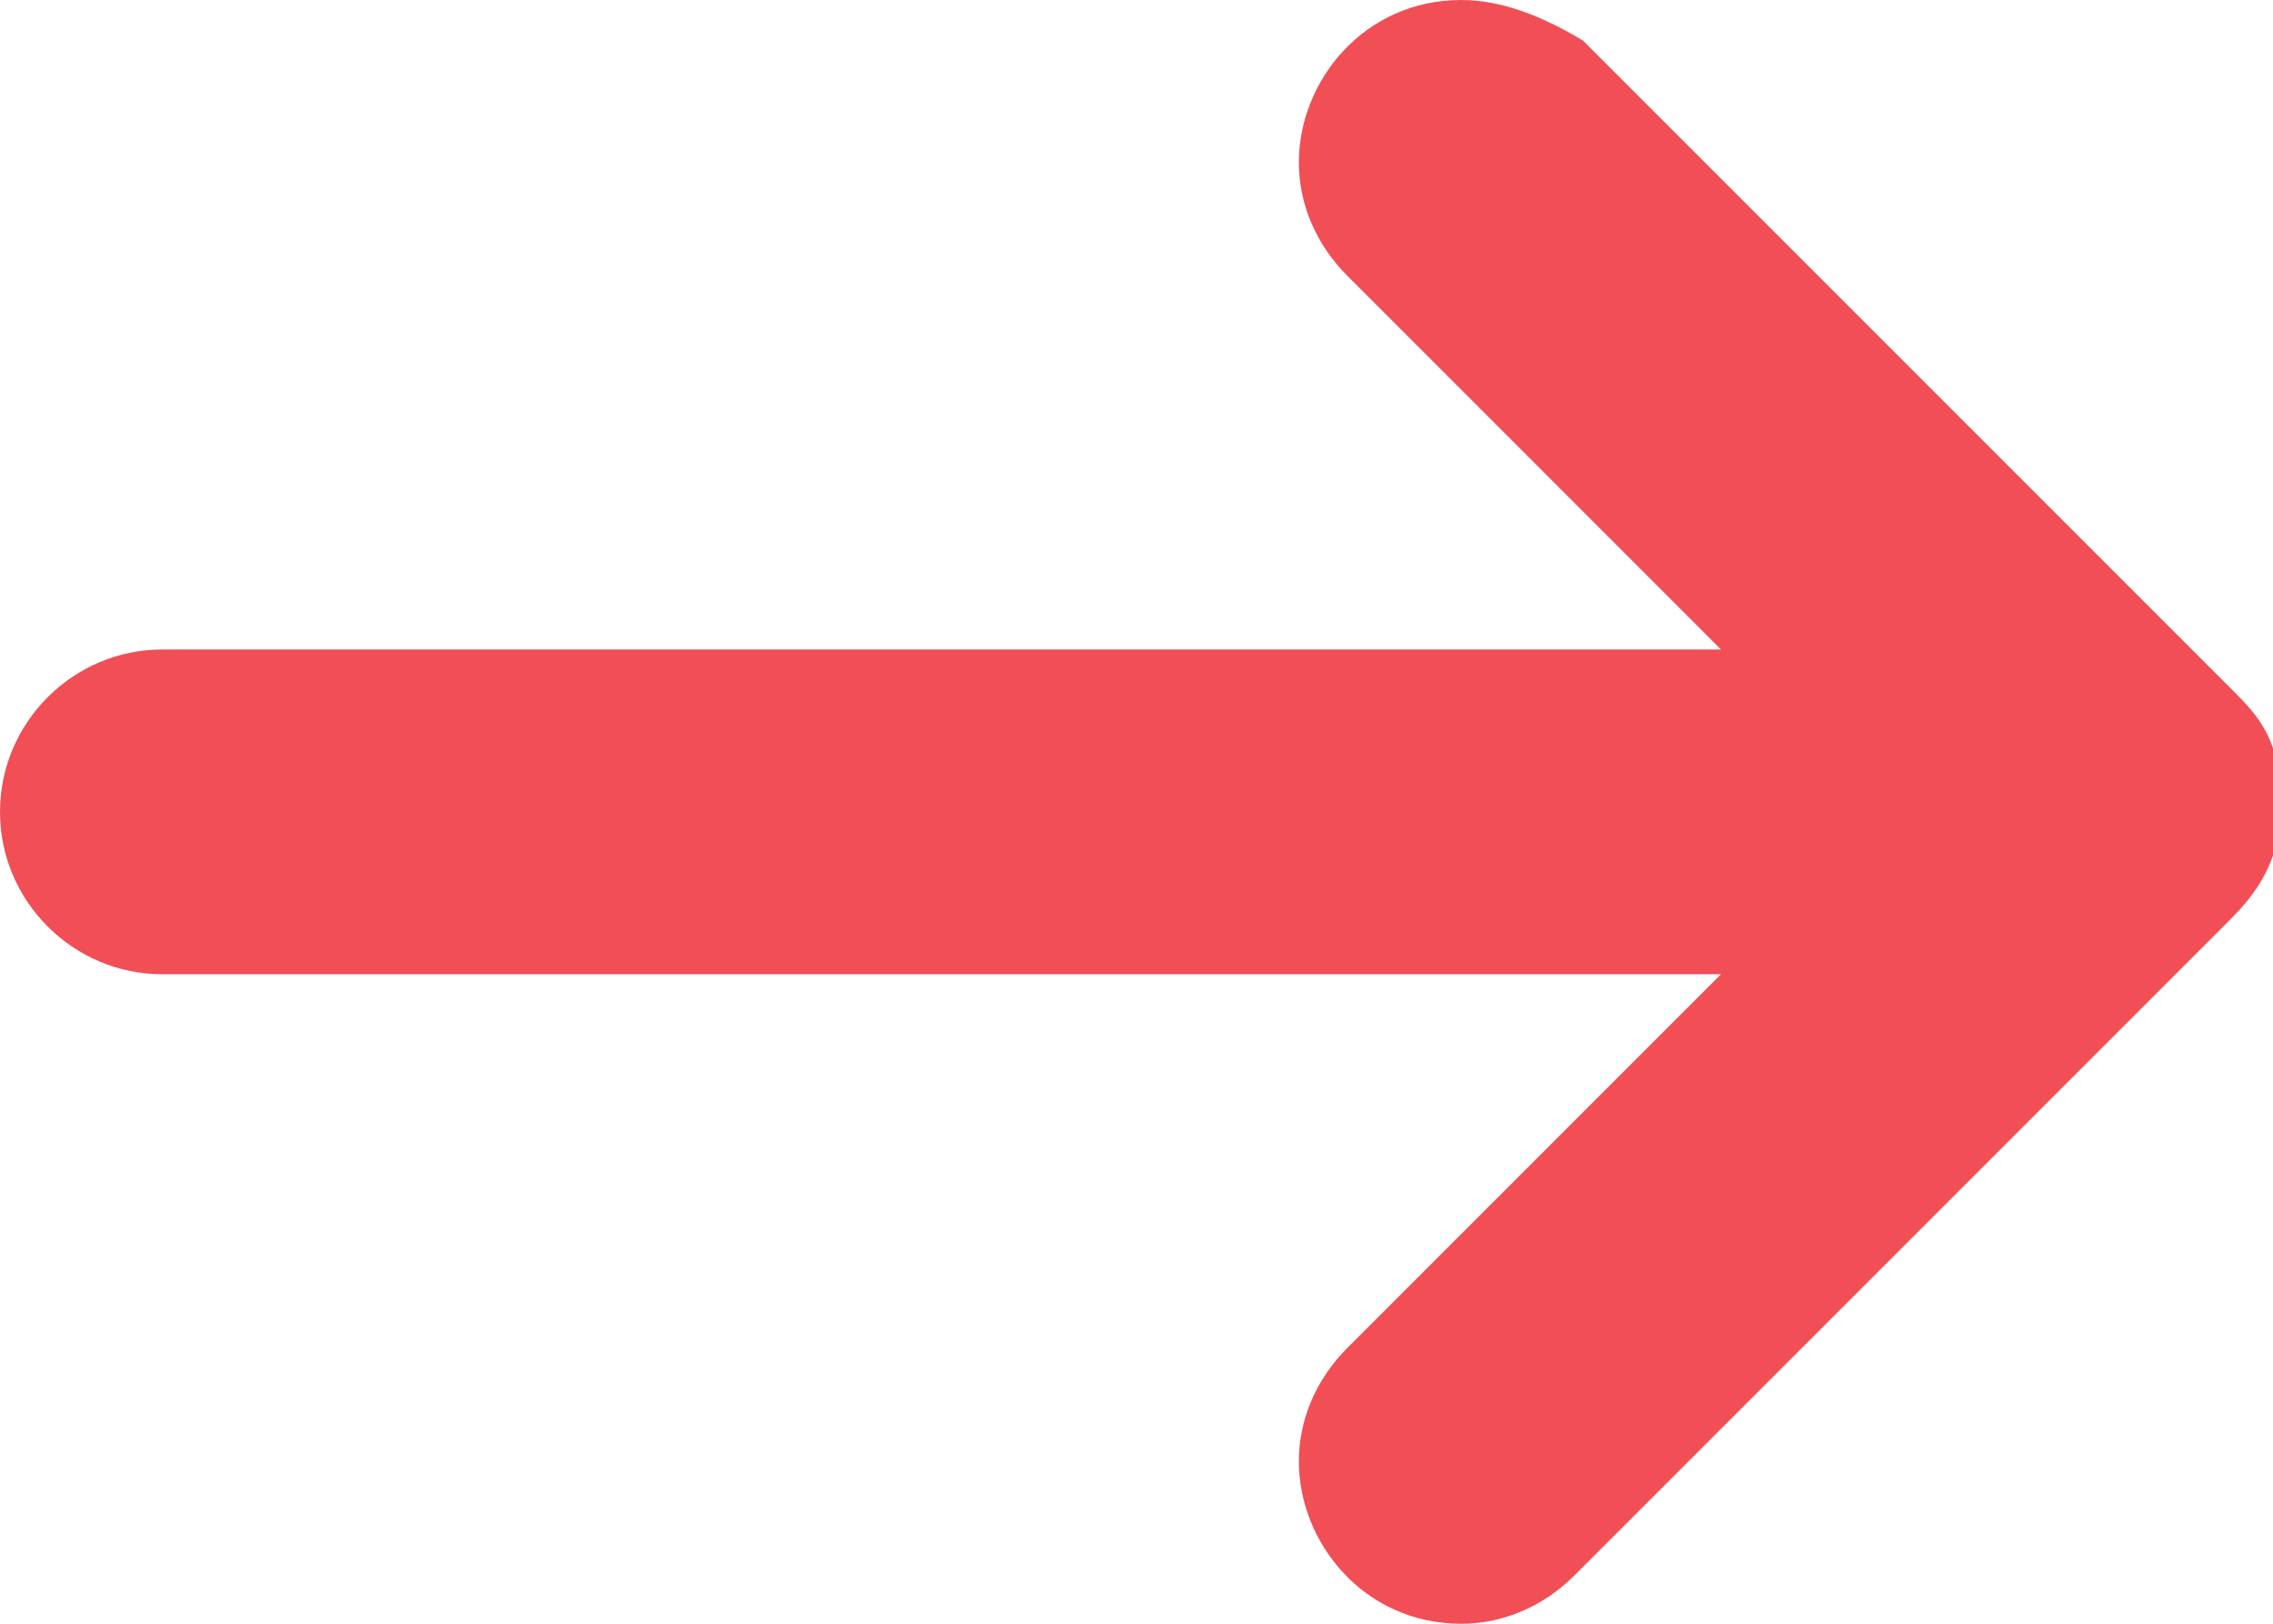
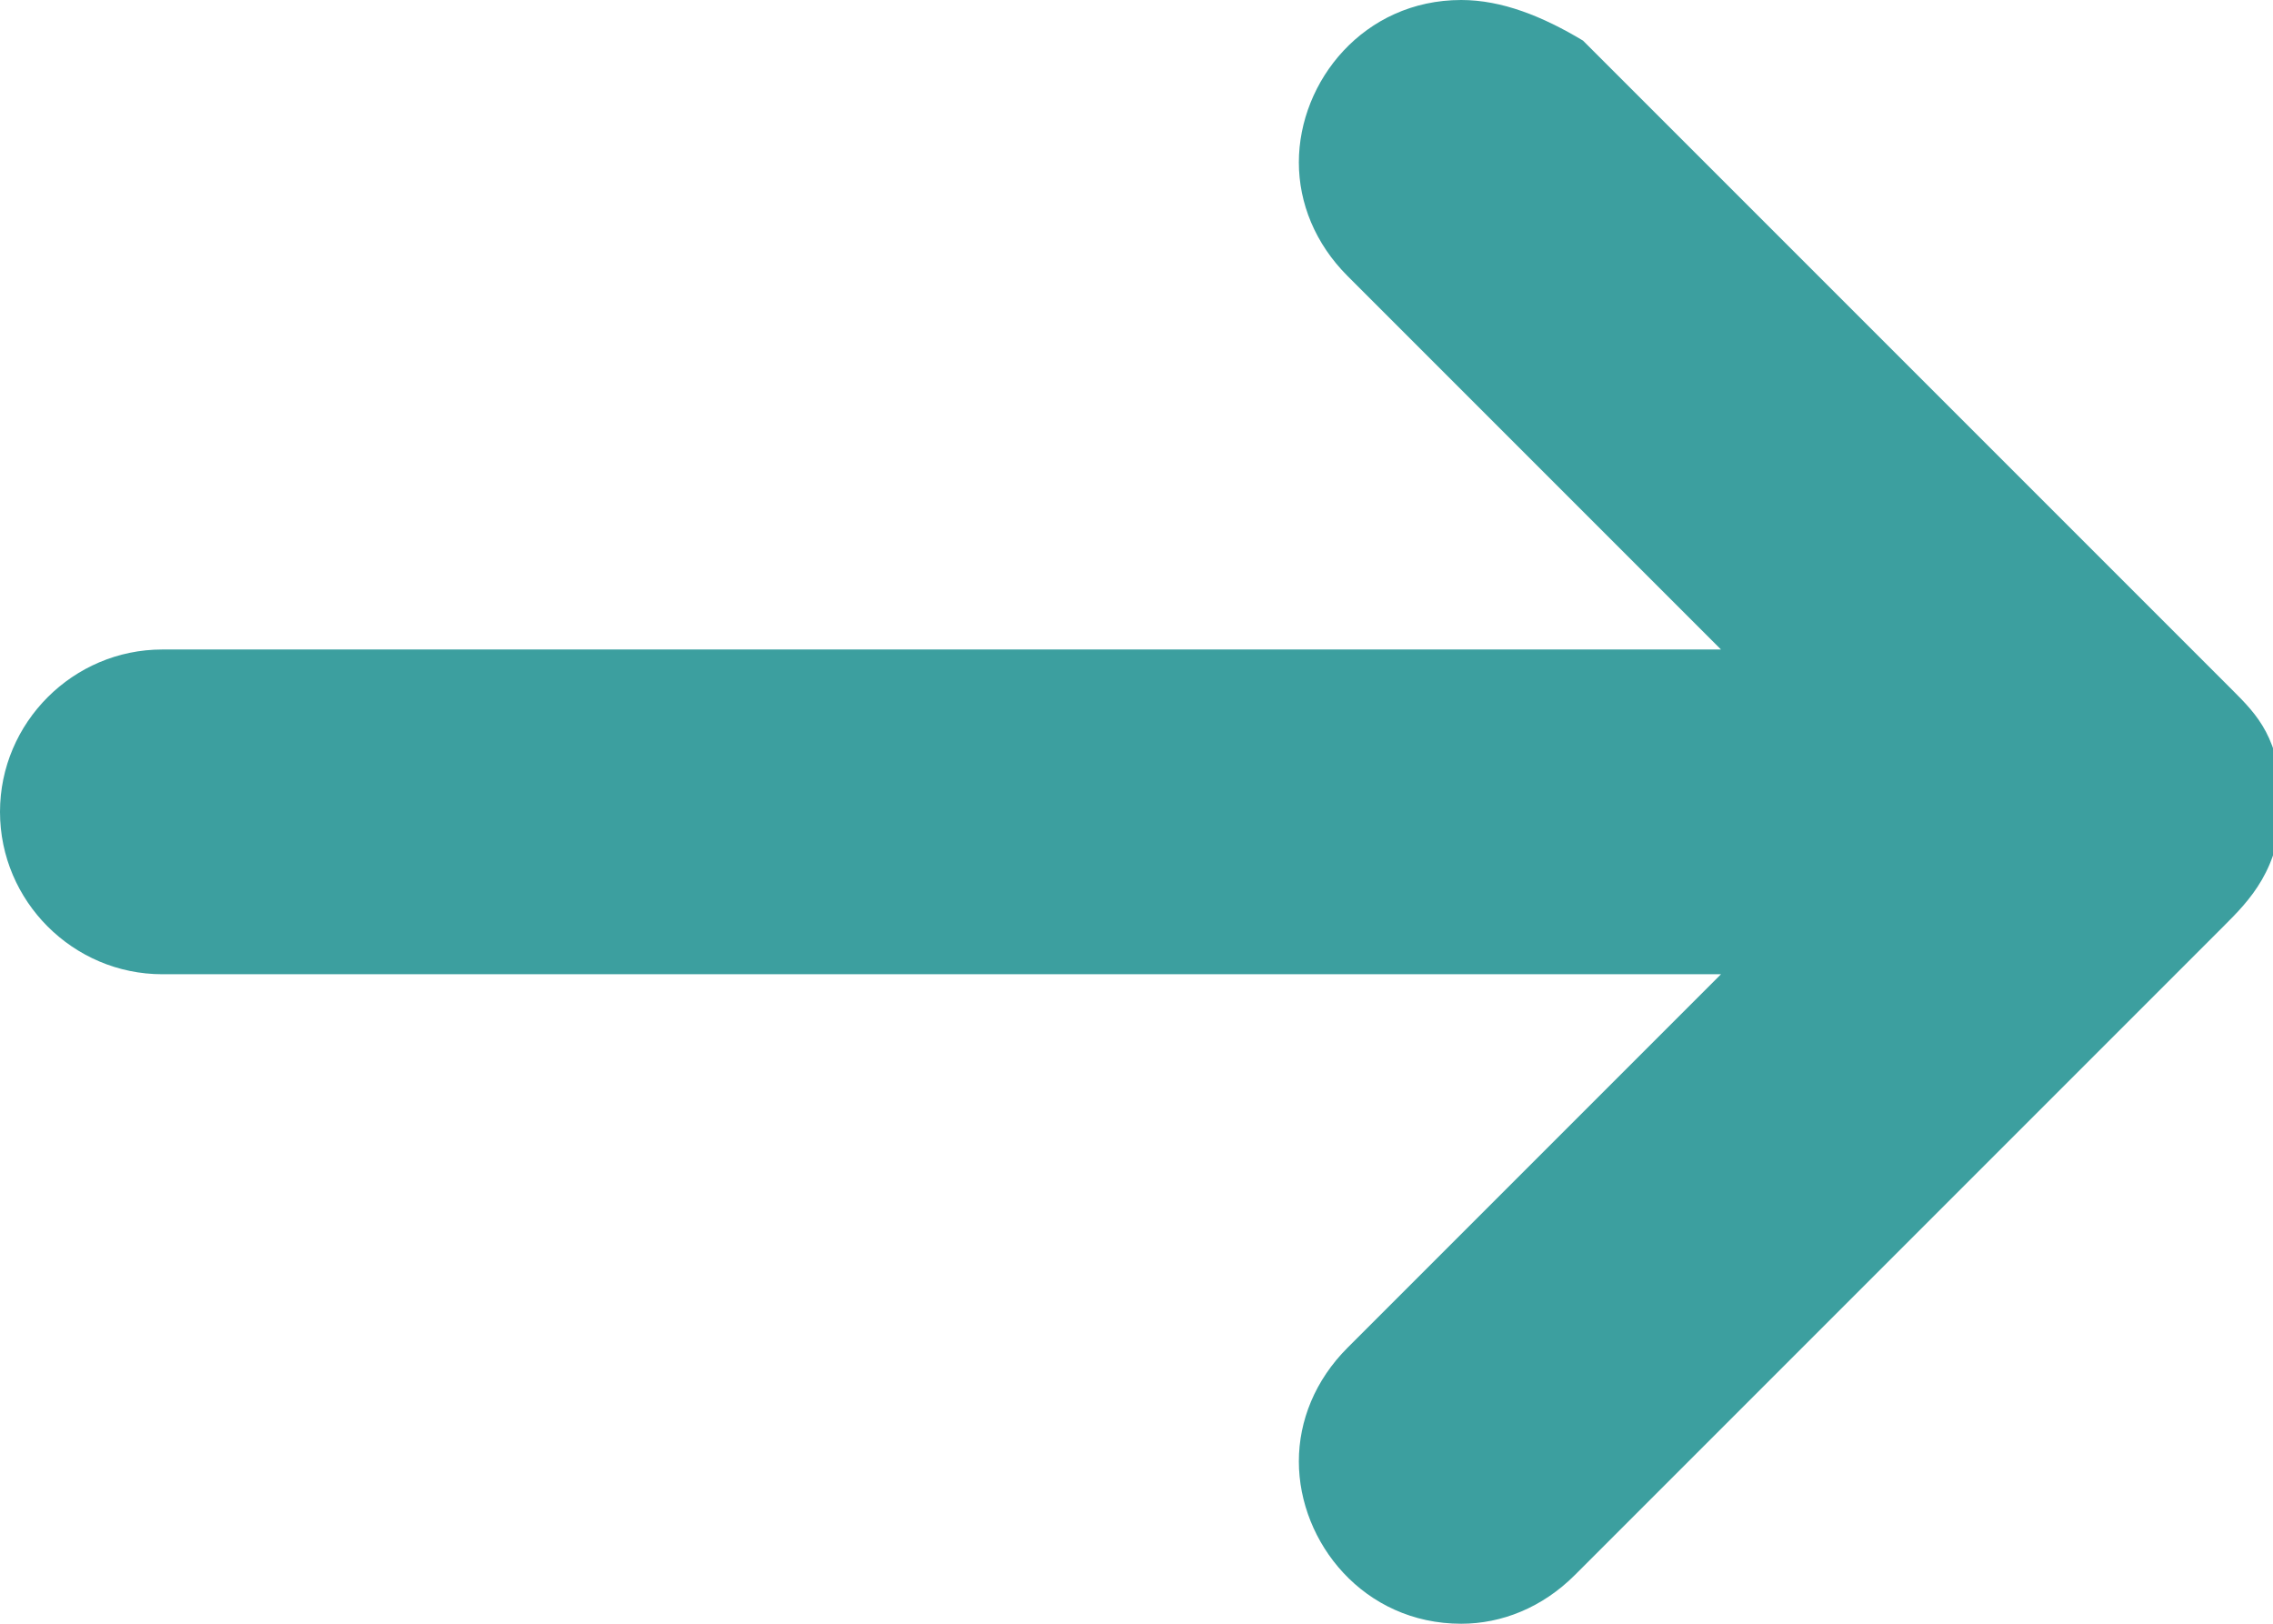
<svg xmlns="http://www.w3.org/2000/svg" width="28" height="20">
-   <path fill="#f14e56" d="M2 12h19.2l-4.6 4.6c-.4.4-.6.9-.6 1.4 0 1 .8 2 2 2 .5 0 1-.2 1.4-.6l8-8c.3-.3.7-.7.7-1.5s-.3-1.1-.6-1.4l-8-8C19 .2 18.5 0 18 0c-1.2 0-2 1-2 2 0 .5.2 1 .6 1.4L21.2 8H2c-1.1 0-2 .9-2 2s.9 2 2 2z" />
+   <path fill="#3c9f9f" d="M2 12h19.2l-4.6 4.6c-.4.4-.6.9-.6 1.4 0 1 .8 2 2 2 .5 0 1-.2 1.4-.6l8-8c.3-.3.7-.7.7-1.5s-.3-1.1-.6-1.4l-8-8C19 .2 18.5 0 18 0c-1.2 0-2 1-2 2 0 .5.2 1 .6 1.4L21.2 8H2c-1.1 0-2 .9-2 2s.9 2 2 2z" />
</svg>
